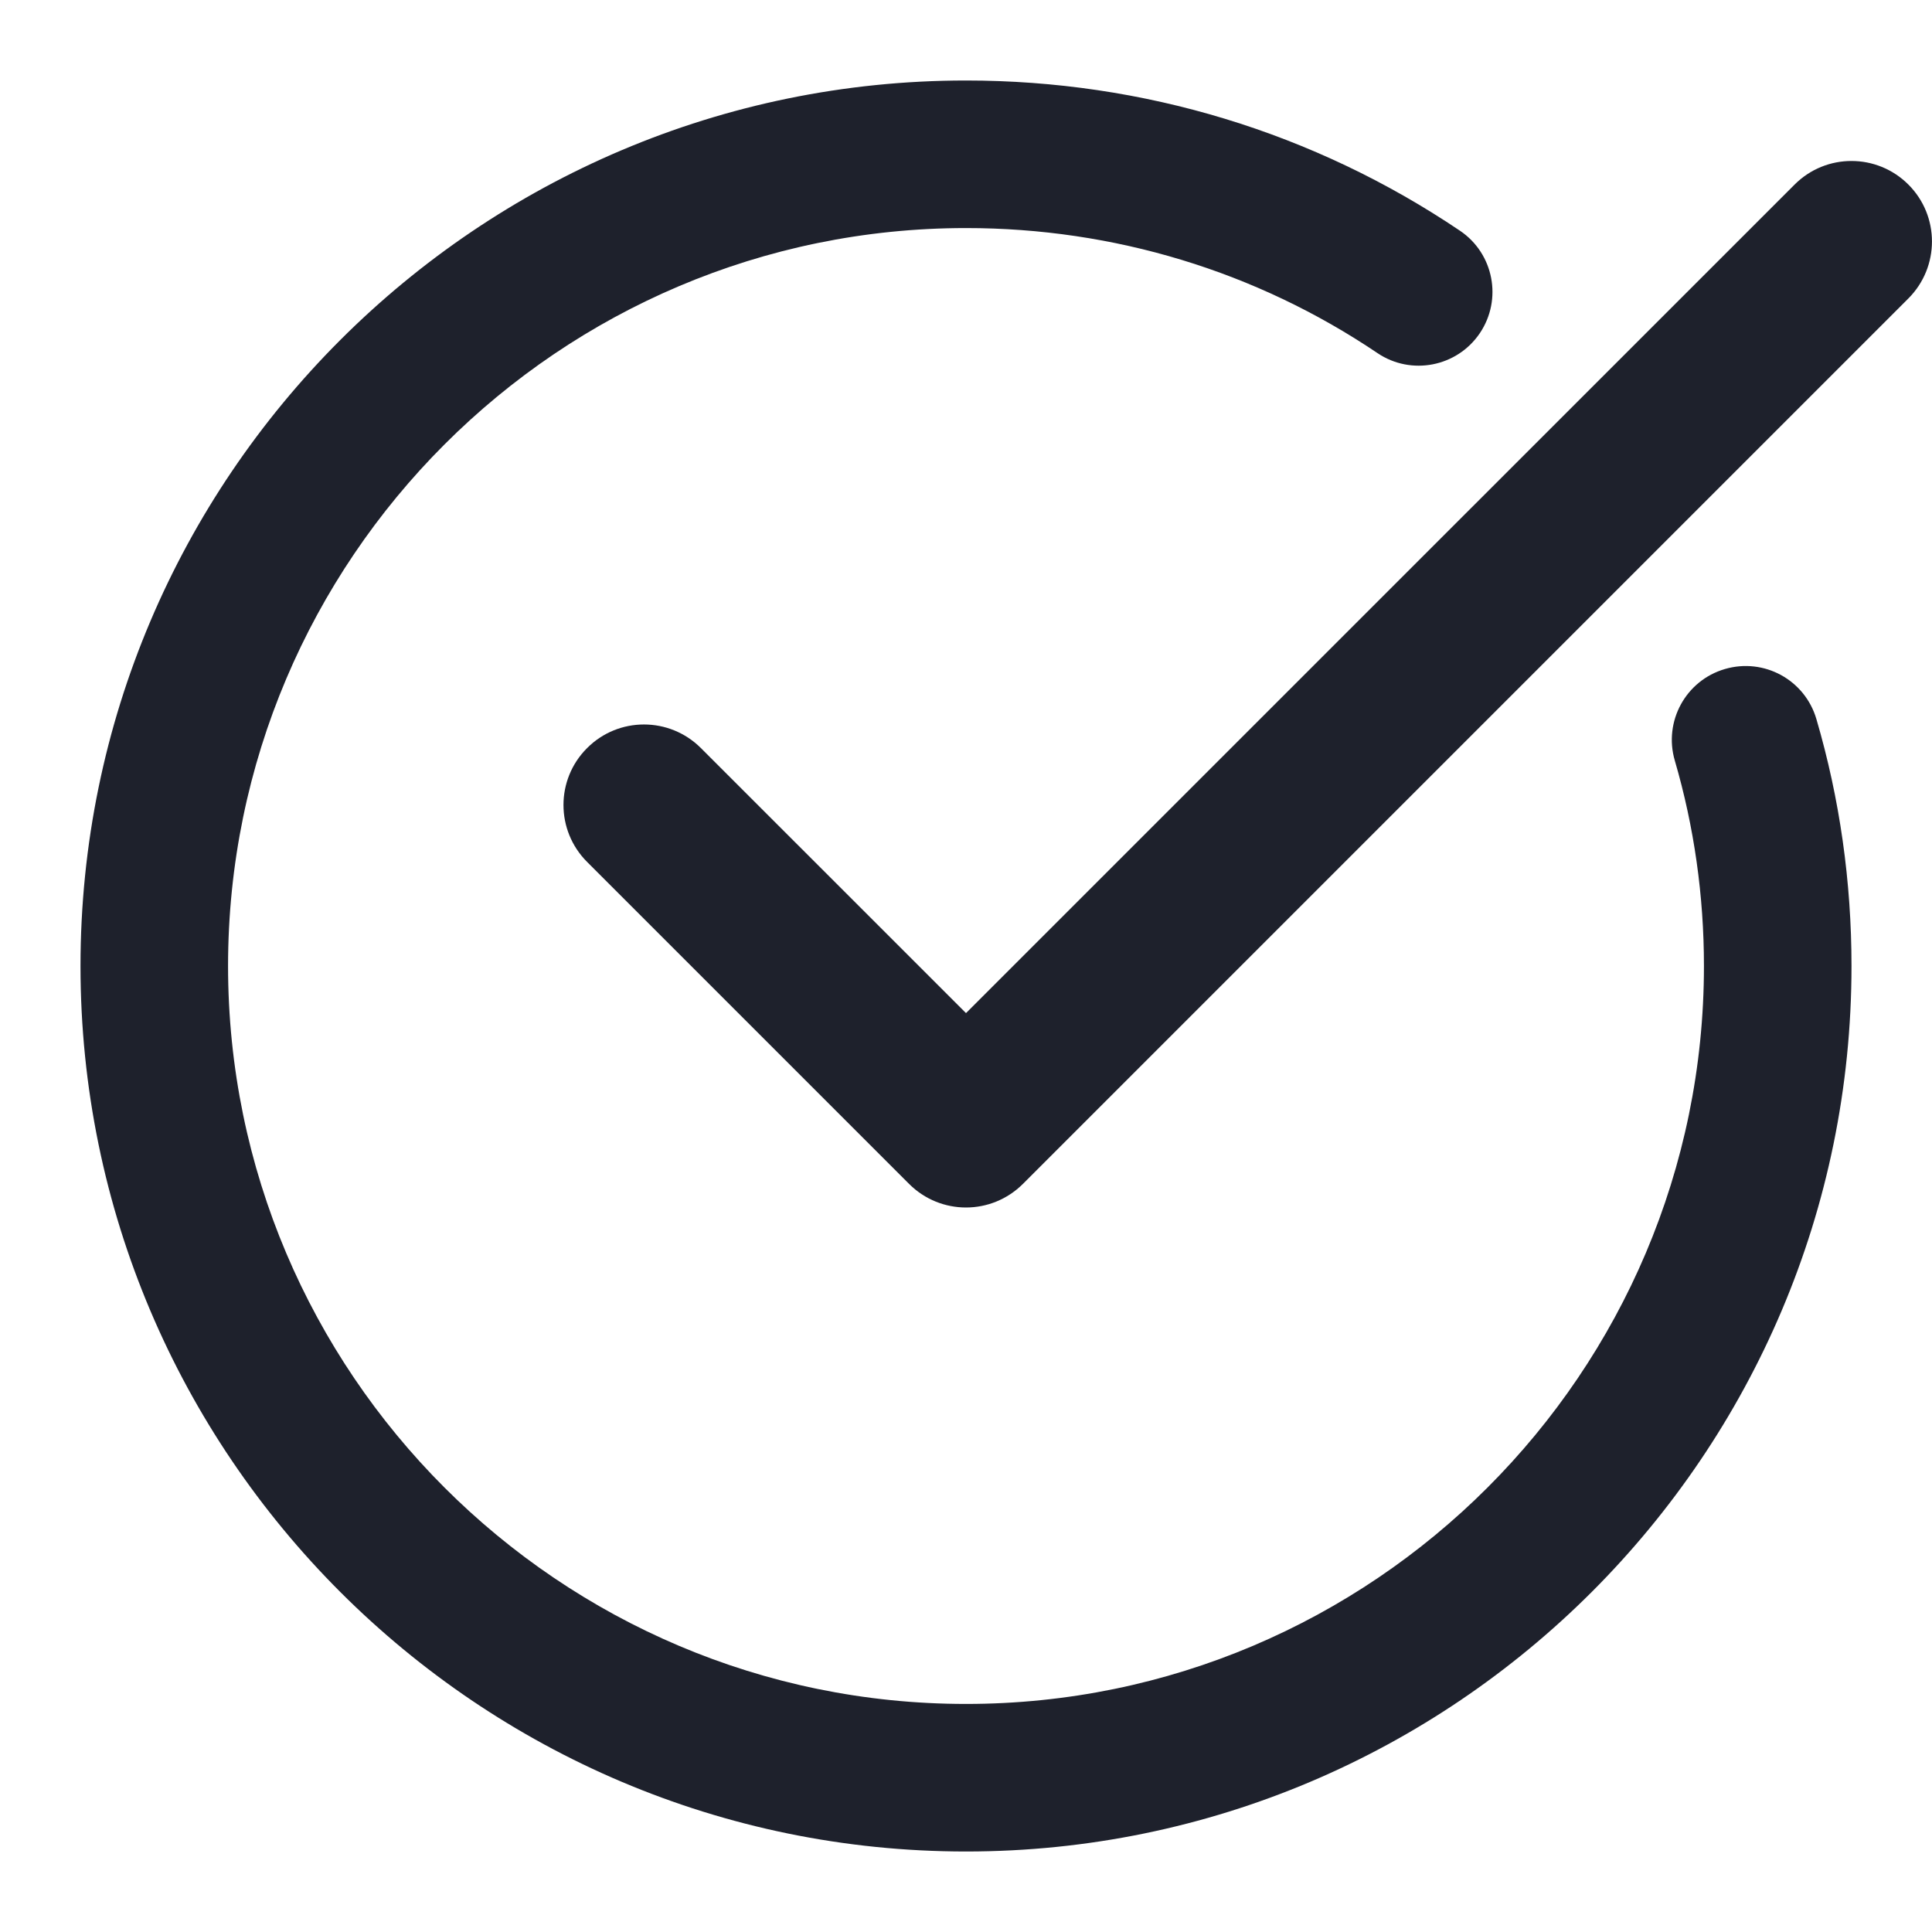
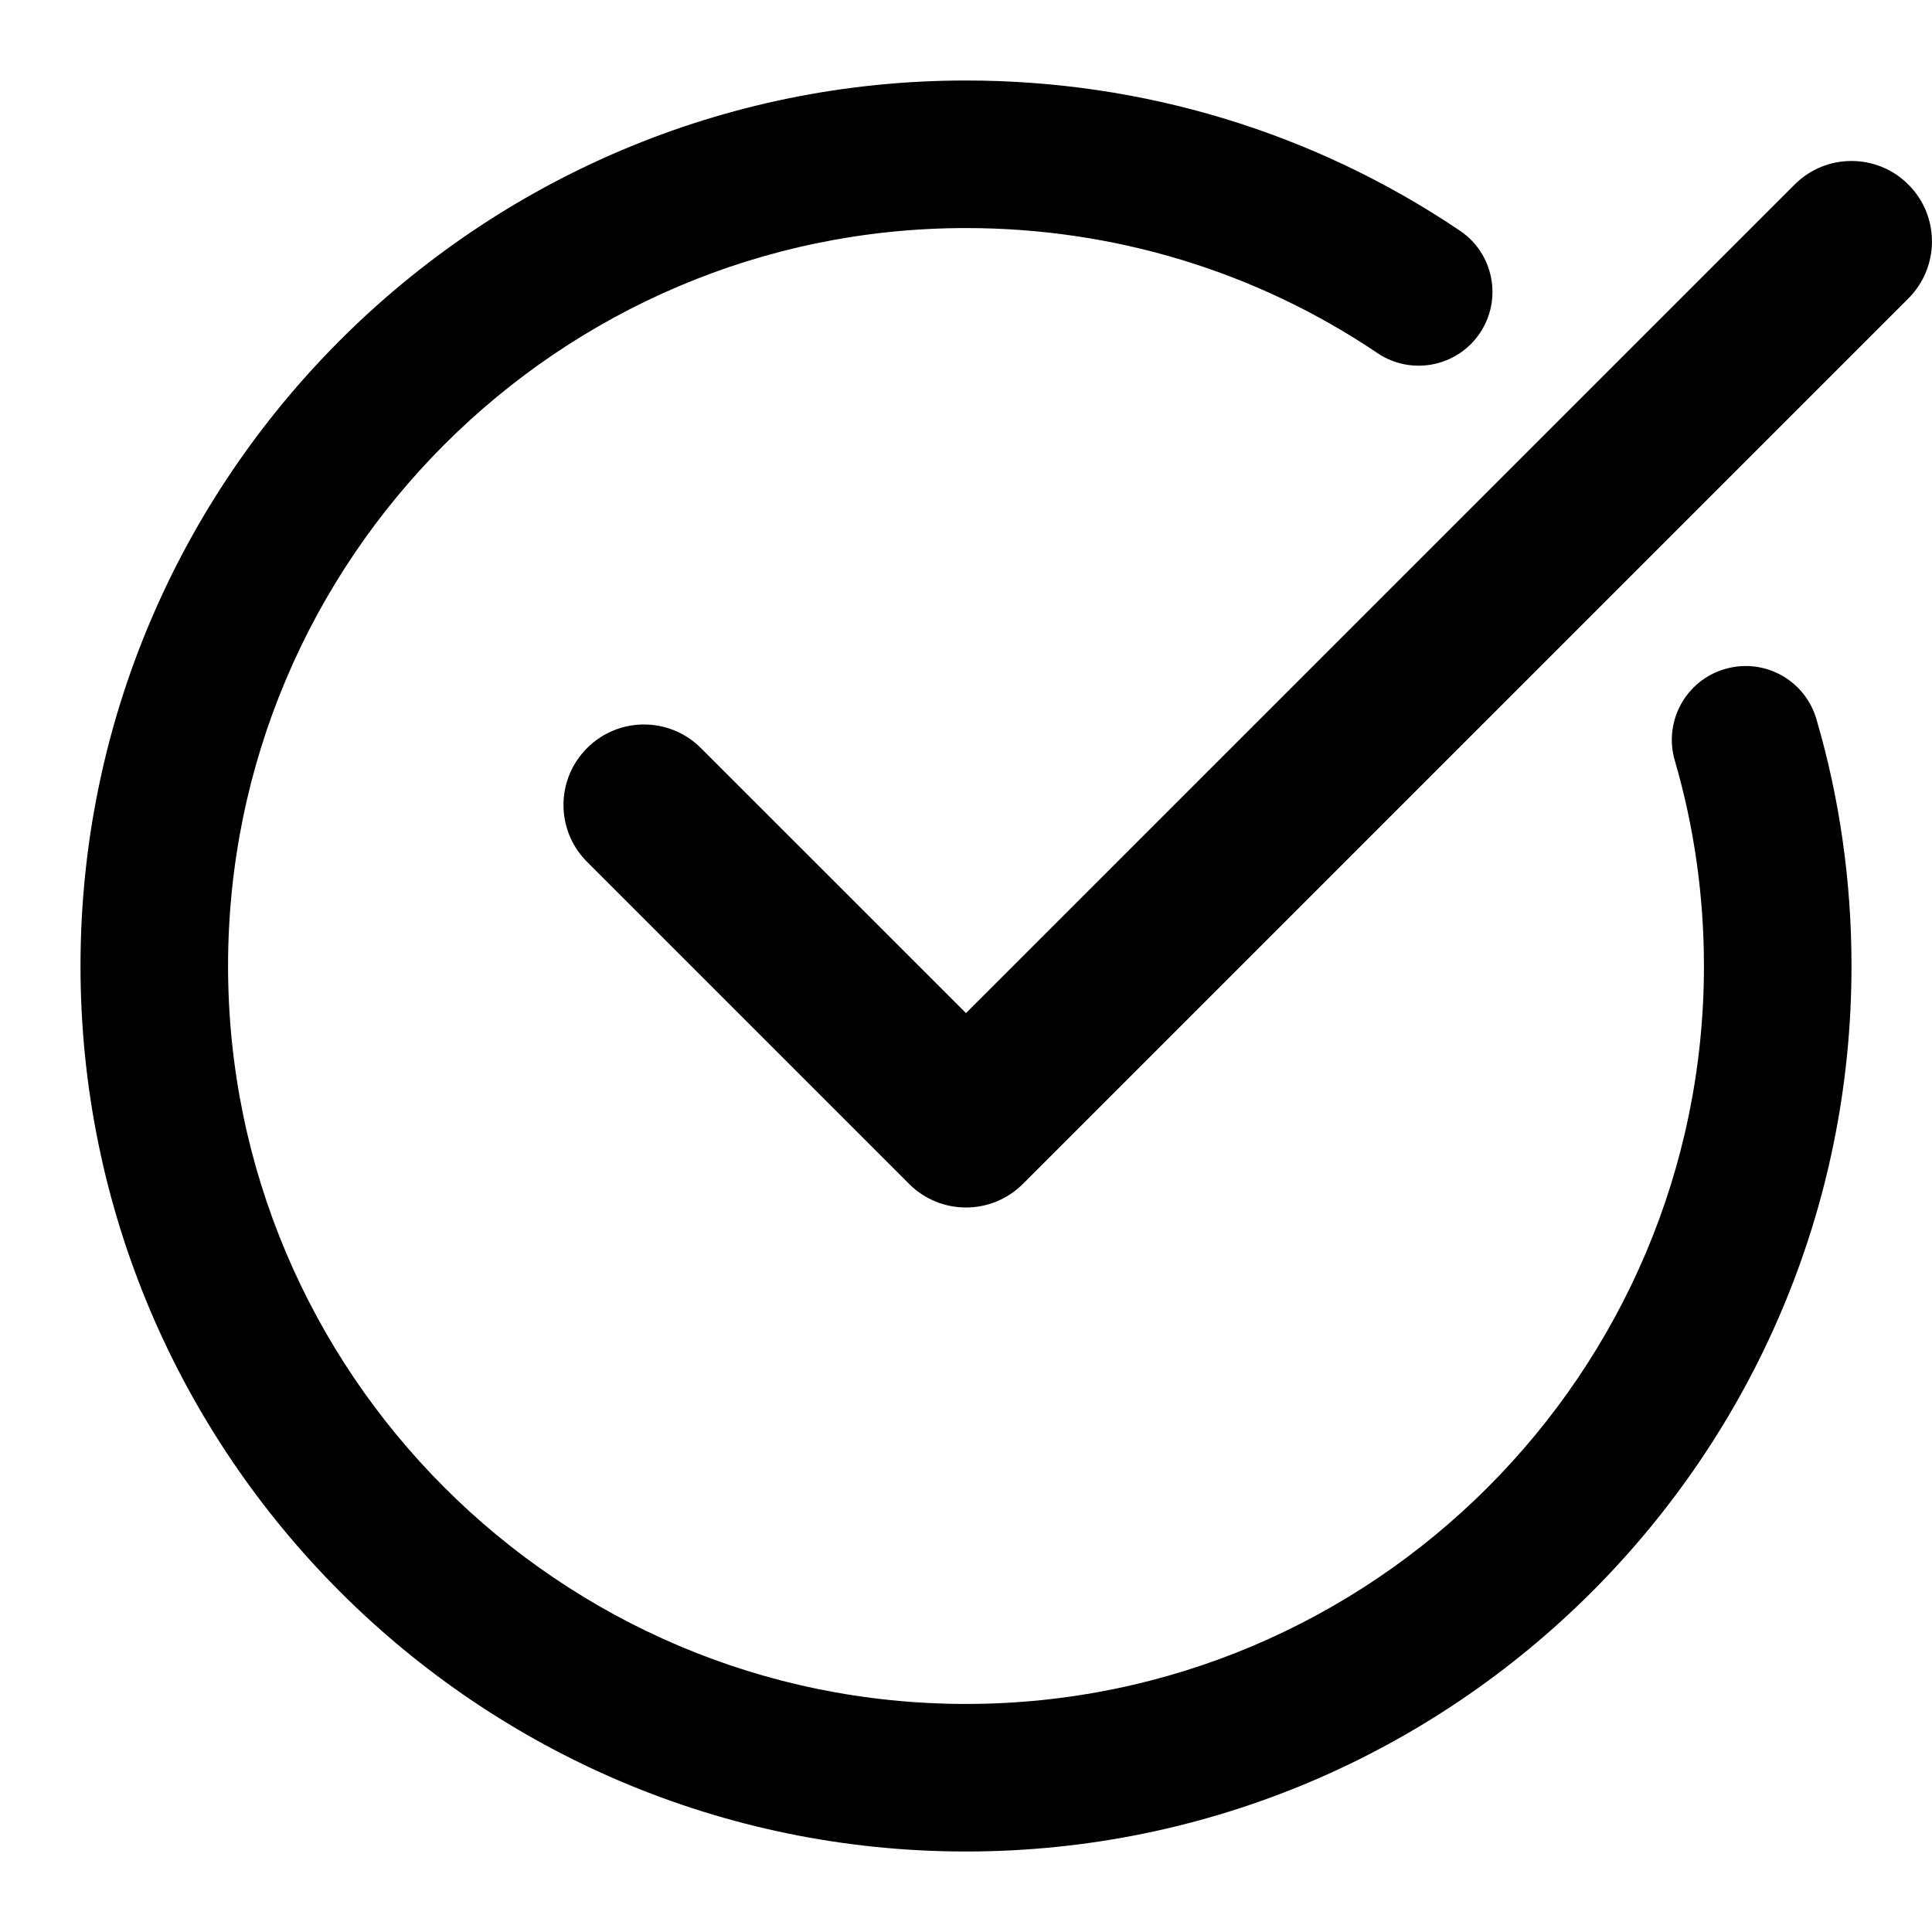
- <svg xmlns="http://www.w3.org/2000/svg" width="24" height="24" viewBox="0 0 24 24" fill="none">
-   <path d="M12 23C18.065 23 23 18.066 23 12C23 10.953 22.854 9.921 22.564 8.933C22.422 8.447 21.915 8.168 21.427 8.311C20.941 8.453 20.663 8.962 20.805 9.448C21.045 10.269 21.167 11.128 21.167 12C21.167 17.054 17.054 21.167 12 21.167C6.946 21.167 2.833 17.054 2.833 12C2.833 6.946 6.946 2.833 12 2.833C13.837 2.833 15.604 3.37 17.111 4.386C17.53 4.669 18.1 4.558 18.383 4.139C18.666 3.719 18.556 3.149 18.136 2.866C16.325 1.645 14.204 1 12 1C5.935 1 1 5.934 1 12C1 18.066 5.935 23 12 23Z" fill="#1E212C" />
-   <path d="M22.293 2.293L12 12.585L8.707 9.293C8.316 8.902 7.683 8.902 7.293 9.293C6.902 9.683 6.902 10.316 7.293 10.707L11.293 14.707C11.488 14.902 11.744 15 12 15C12.256 15 12.511 14.902 12.707 14.707L23.707 3.707C24.097 3.316 24.097 2.683 23.707 2.293C23.316 1.902 22.683 1.902 22.293 2.293Z" fill="#1E212C" />
+ <svg xmlns="http://www.w3.org/2000/svg" viewBox="0 0 24 24">
+   <path d="M12 23C18.065 23 23 18.066 23 12C23 10.953 22.854 9.921 22.564 8.933C22.422 8.447 21.915 8.168 21.427 8.311C20.941 8.453 20.663 8.962 20.805 9.448C21.045 10.269 21.167 11.128 21.167 12C21.167 17.054 17.054 21.167 12 21.167C6.946 21.167 2.833 17.054 2.833 12C2.833 6.946 6.946 2.833 12 2.833C13.837 2.833 15.604 3.37 17.111 4.386C17.53 4.669 18.1 4.558 18.383 4.139C18.666 3.719 18.556 3.149 18.136 2.866C16.325 1.645 14.204 1 12 1C5.935 1 1 5.934 1 12C1 18.066 5.935 23 12 23Z" />
+   <path d="M22.293 2.293L12 12.585L8.707 9.293C8.316 8.902 7.683 8.902 7.293 9.293C6.902 9.683 6.902 10.316 7.293 10.707L11.293 14.707C11.488 14.902 11.744 15 12 15C12.256 15 12.511 14.902 12.707 14.707L23.707 3.707C24.097 3.316 24.097 2.683 23.707 2.293C23.316 1.902 22.683 1.902 22.293 2.293Z" />
</svg>
